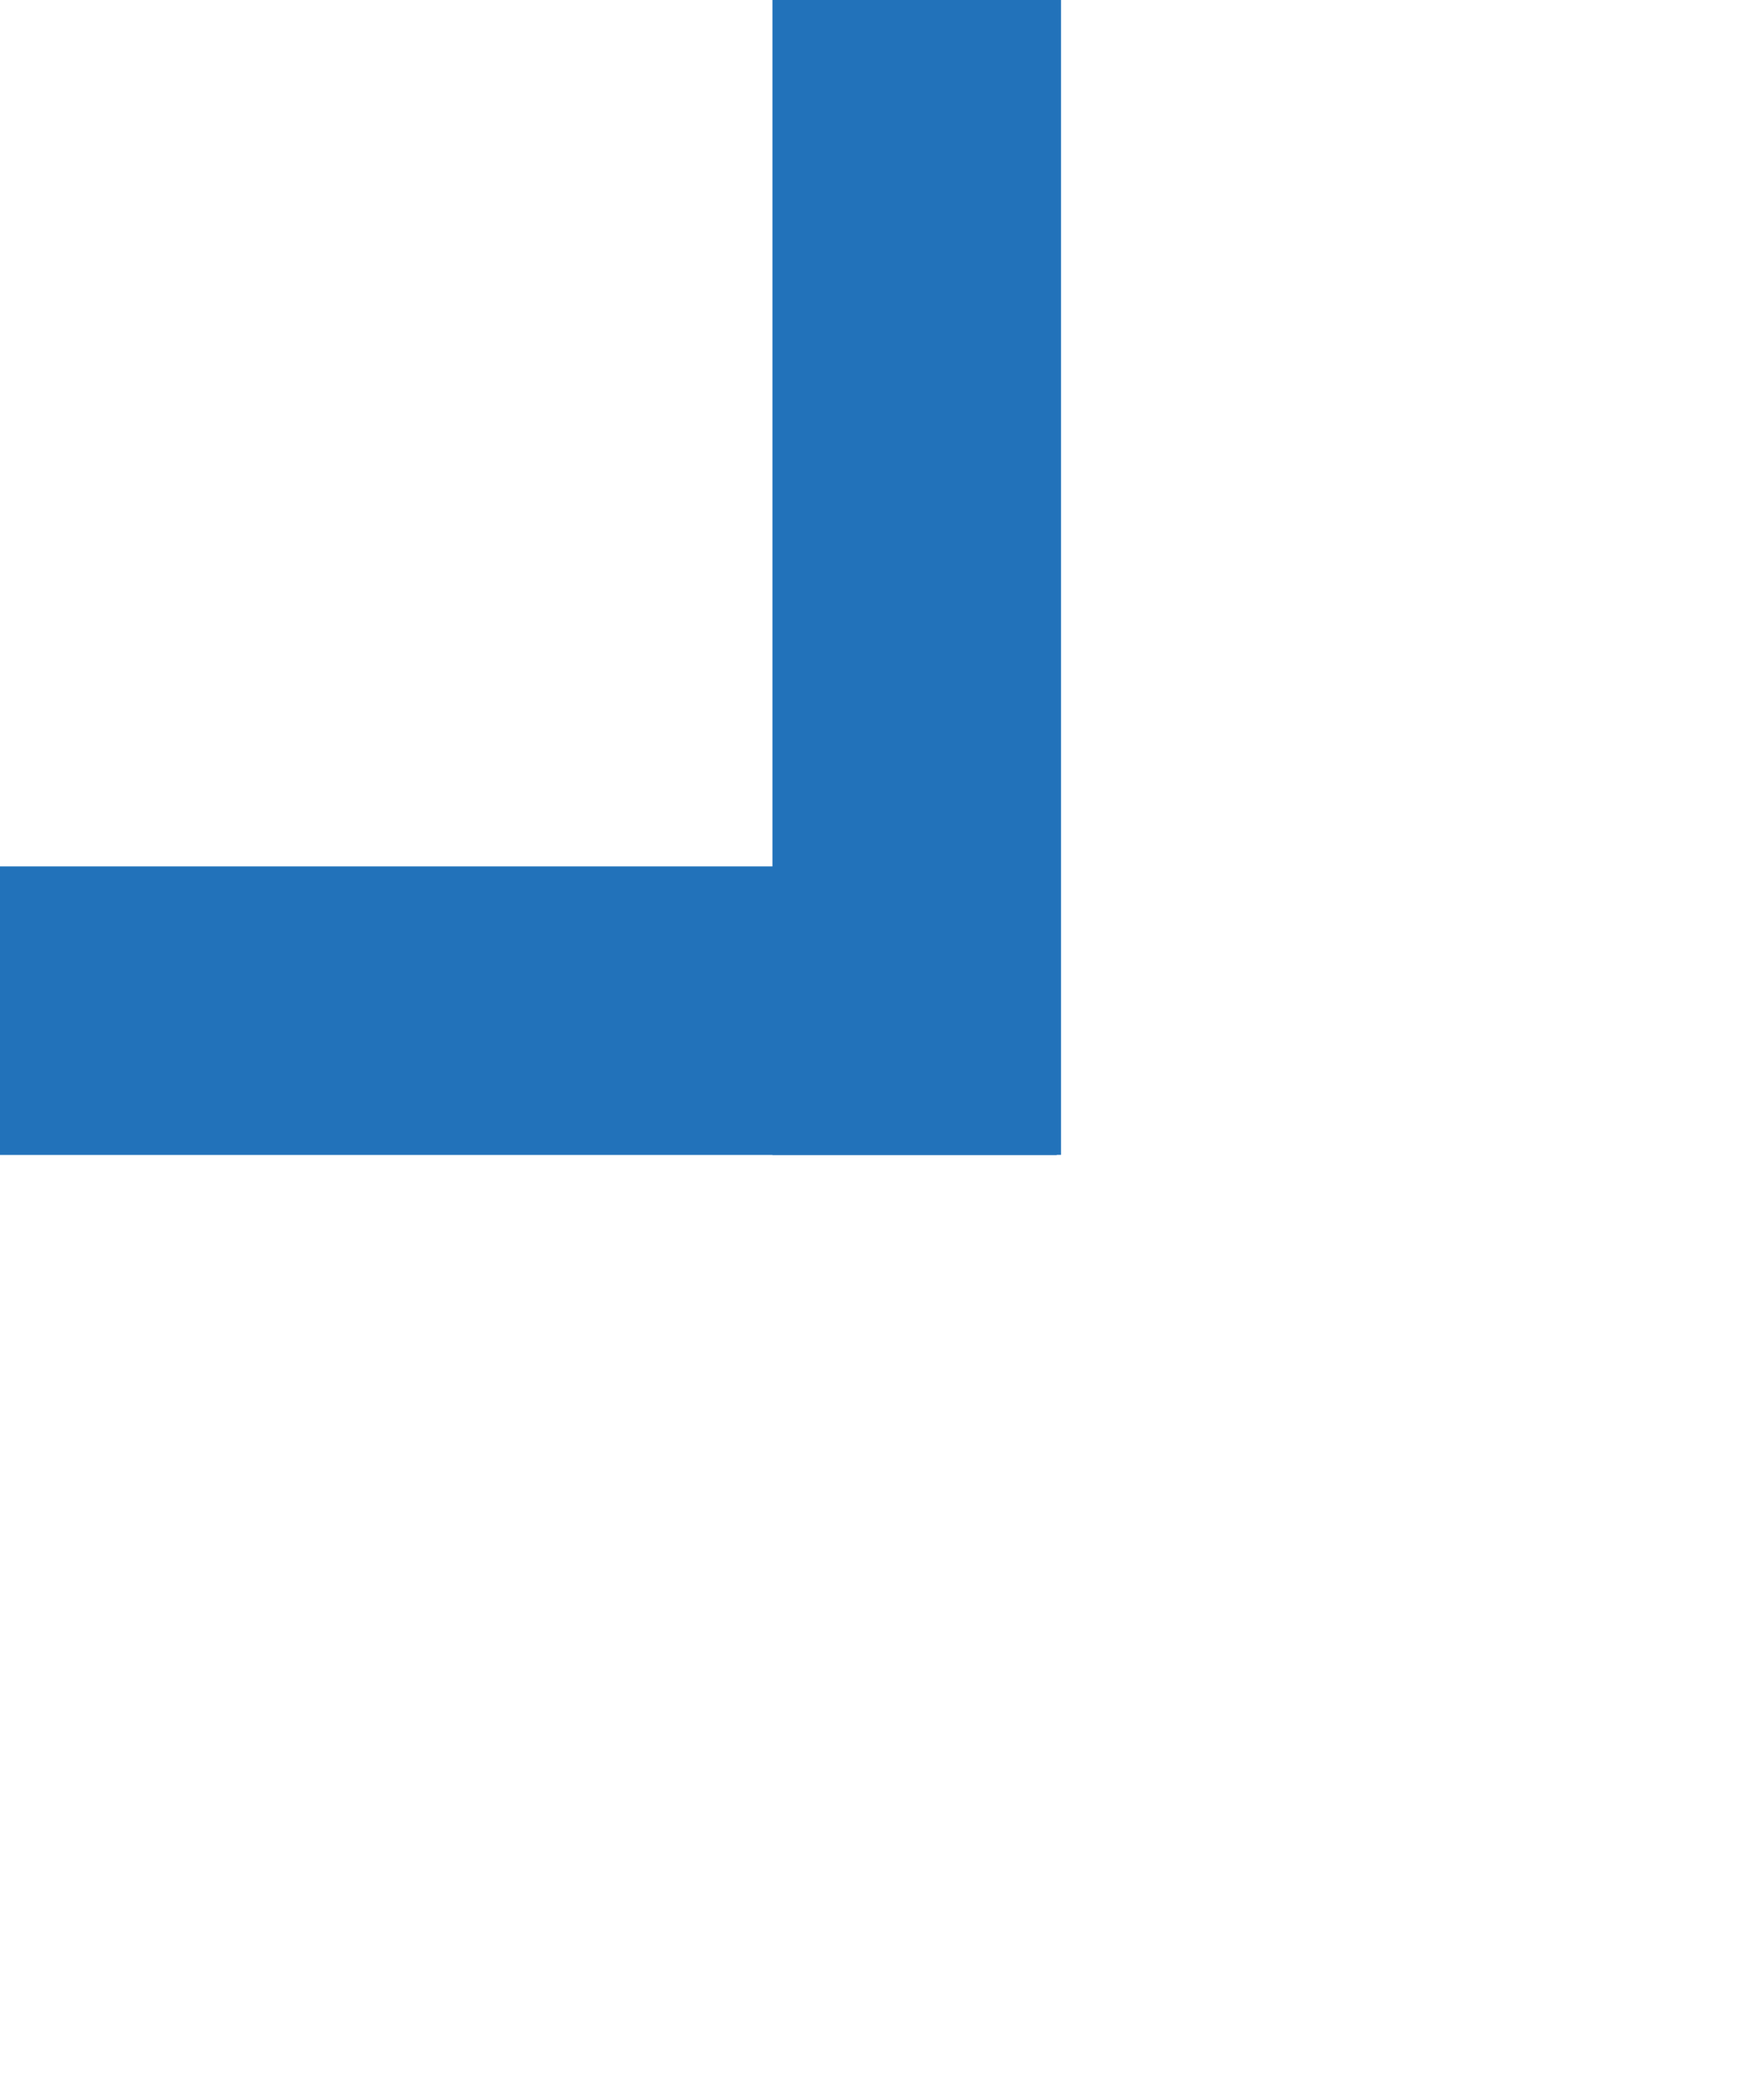
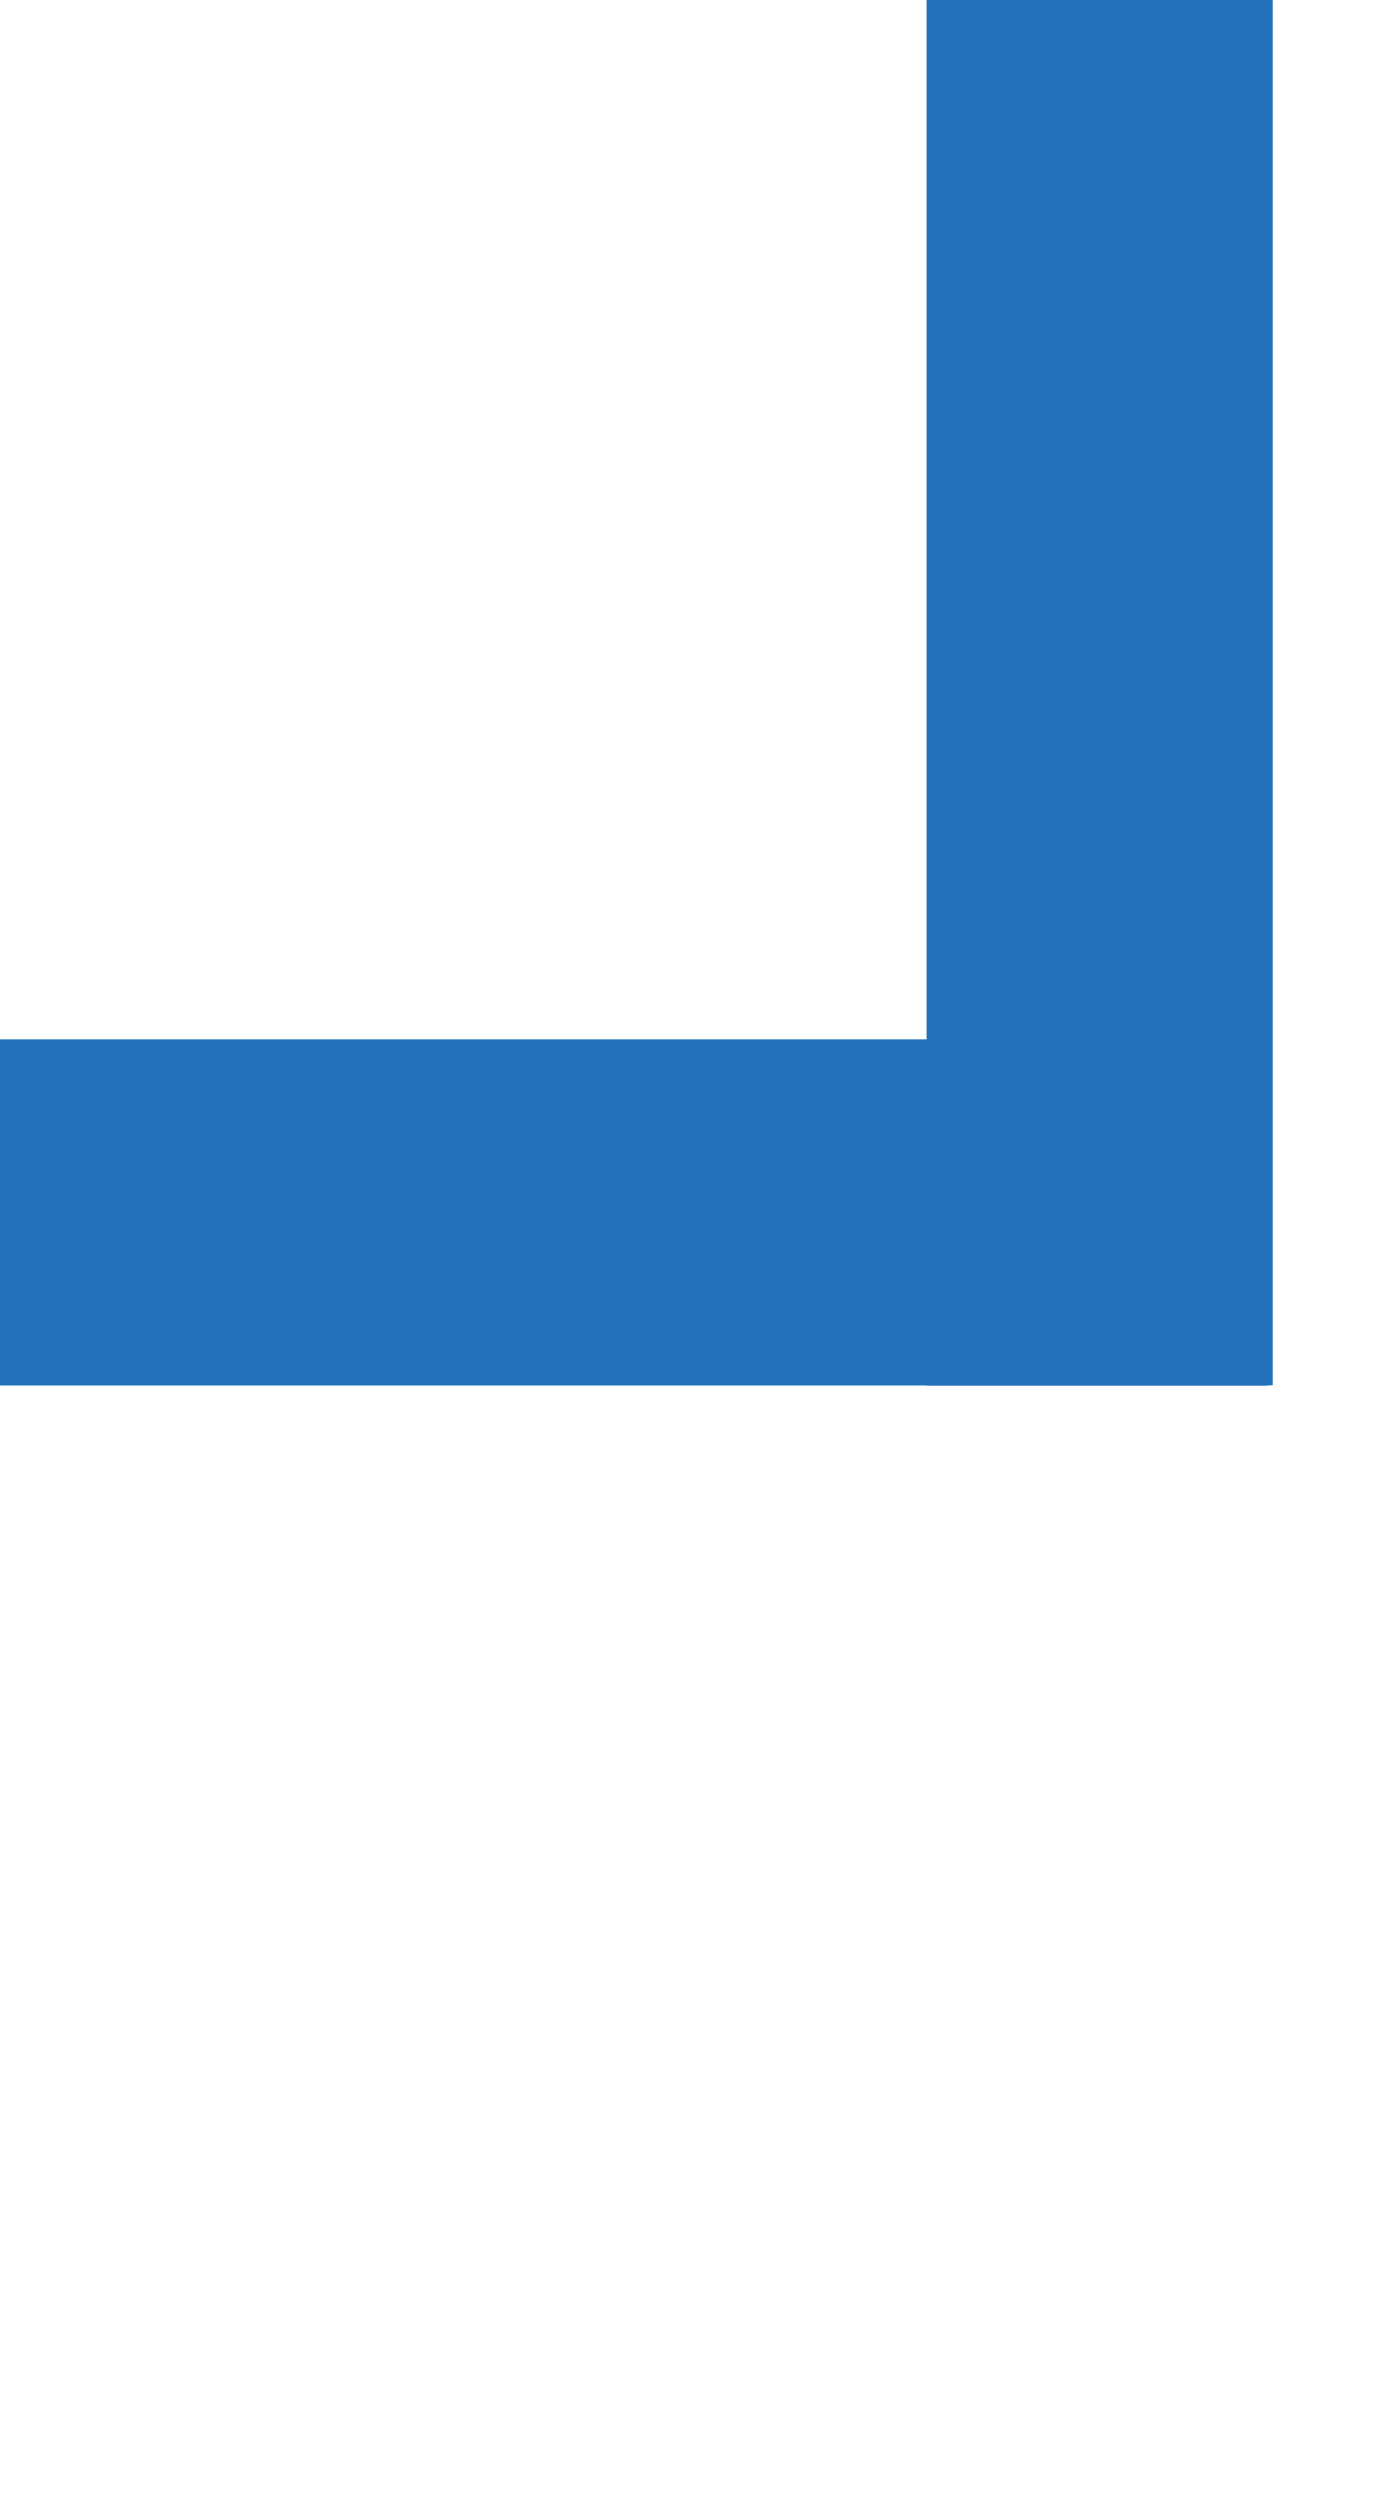
- <svg xmlns="http://www.w3.org/2000/svg" width="110" height="130">
+ <svg xmlns="http://www.w3.org/2000/svg" width="72" height="130">
  <g>
-     <rect fill="#fff" id="canvas_background" height="132" width="112" y="-1" x="-1" />
-     <g display="none" overflow="visible" y="0" x="0" height="100%" width="100%" id="canvasGrid">
-       <rect fill="url(#gridpattern)" stroke-width="0" y="0" x="0" height="100%" width="100%" />
+     <rect x="-1" y="-1" width="74" height="132" id="canvas_background" fill="#fff" />
+     <g id="canvasGrid" display="none">
+       <rect id="svg_4" width="100%" height="100%" x="0" y="0" stroke-width="0" fill="url(#gridpattern)" />
    </g>
  </g>
  <g>
-     <path stroke="#000" transform="rotate(-90 -36.48222,60.58309) " id="svg_1" d="m-53.377,60.525l16.895,-23.942l16.895,23.942l-8.447,0l0,24.058l-16.895,0l0,-24.058l-8.447,0z" stroke-width="0" fill="#2272ba" />
-     <rect stroke="#000" id="svg_2" height="72.834" width="18" y="-0.793" x="48.182" stroke-opacity="null" stroke-width="0" fill="#2272ba" />
-     <rect transform="rotate(90 29.49962,63.0457) " stroke="#000" id="svg_3" height="72.834" width="18" y="26.629" x="20.5" stroke-opacity="null" stroke-width="0" fill="#2272ba" />
+     <path fill="#2272ba" stroke-width="0" d="m-53.377,60.525l16.895,-23.942l16.895,23.942l-8.447,0l0,24.058l-16.895,0l0,-24.058l-8.447,0l-0,0z" id="svg_1" transform="rotate(-90 -36.48222,60.58309) " stroke="#000" />
+     <rect fill="#2272ba" stroke-width="0" stroke-opacity="null" x="48.182" y="-0.793" width="18" height="72.834" id="svg_2" stroke="#000" />
+     <rect fill="#2272ba" stroke-width="0" stroke-opacity="null" x="20.5" y="26.629" width="18" height="72.834" id="svg_3" stroke="#000" transform="rotate(90 29.49962,63.0457) " />
  </g>
</svg>
